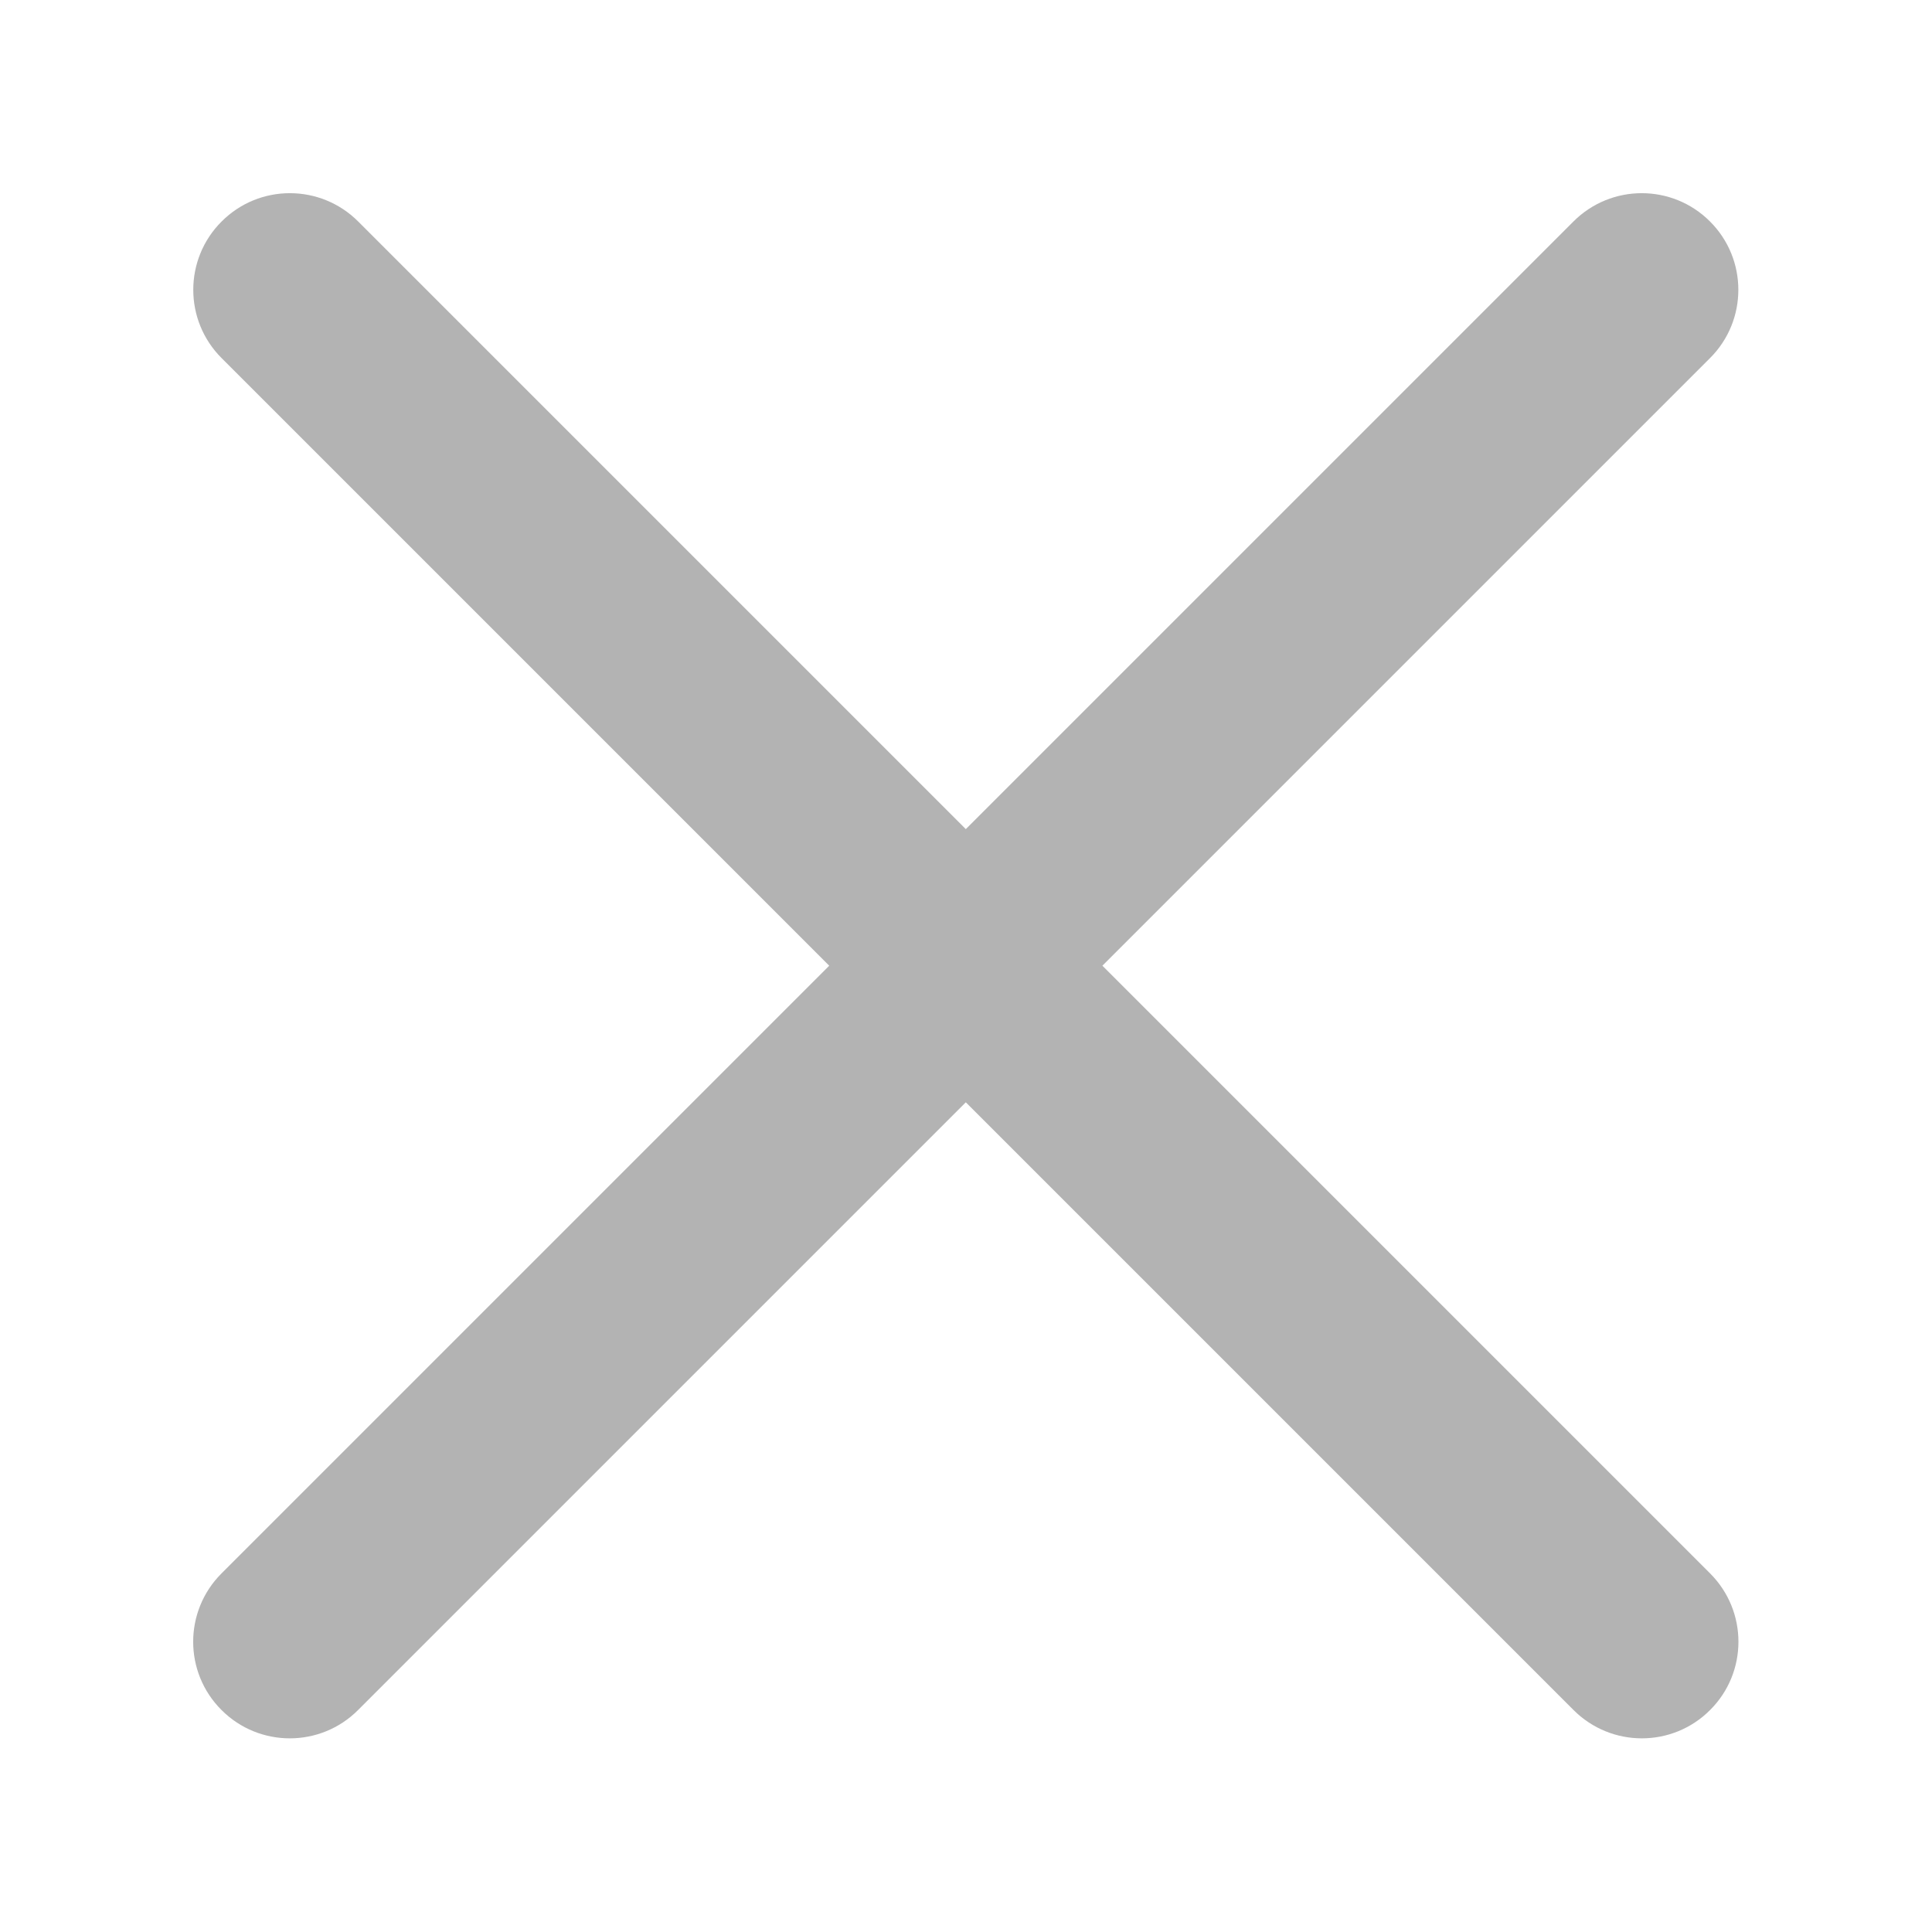
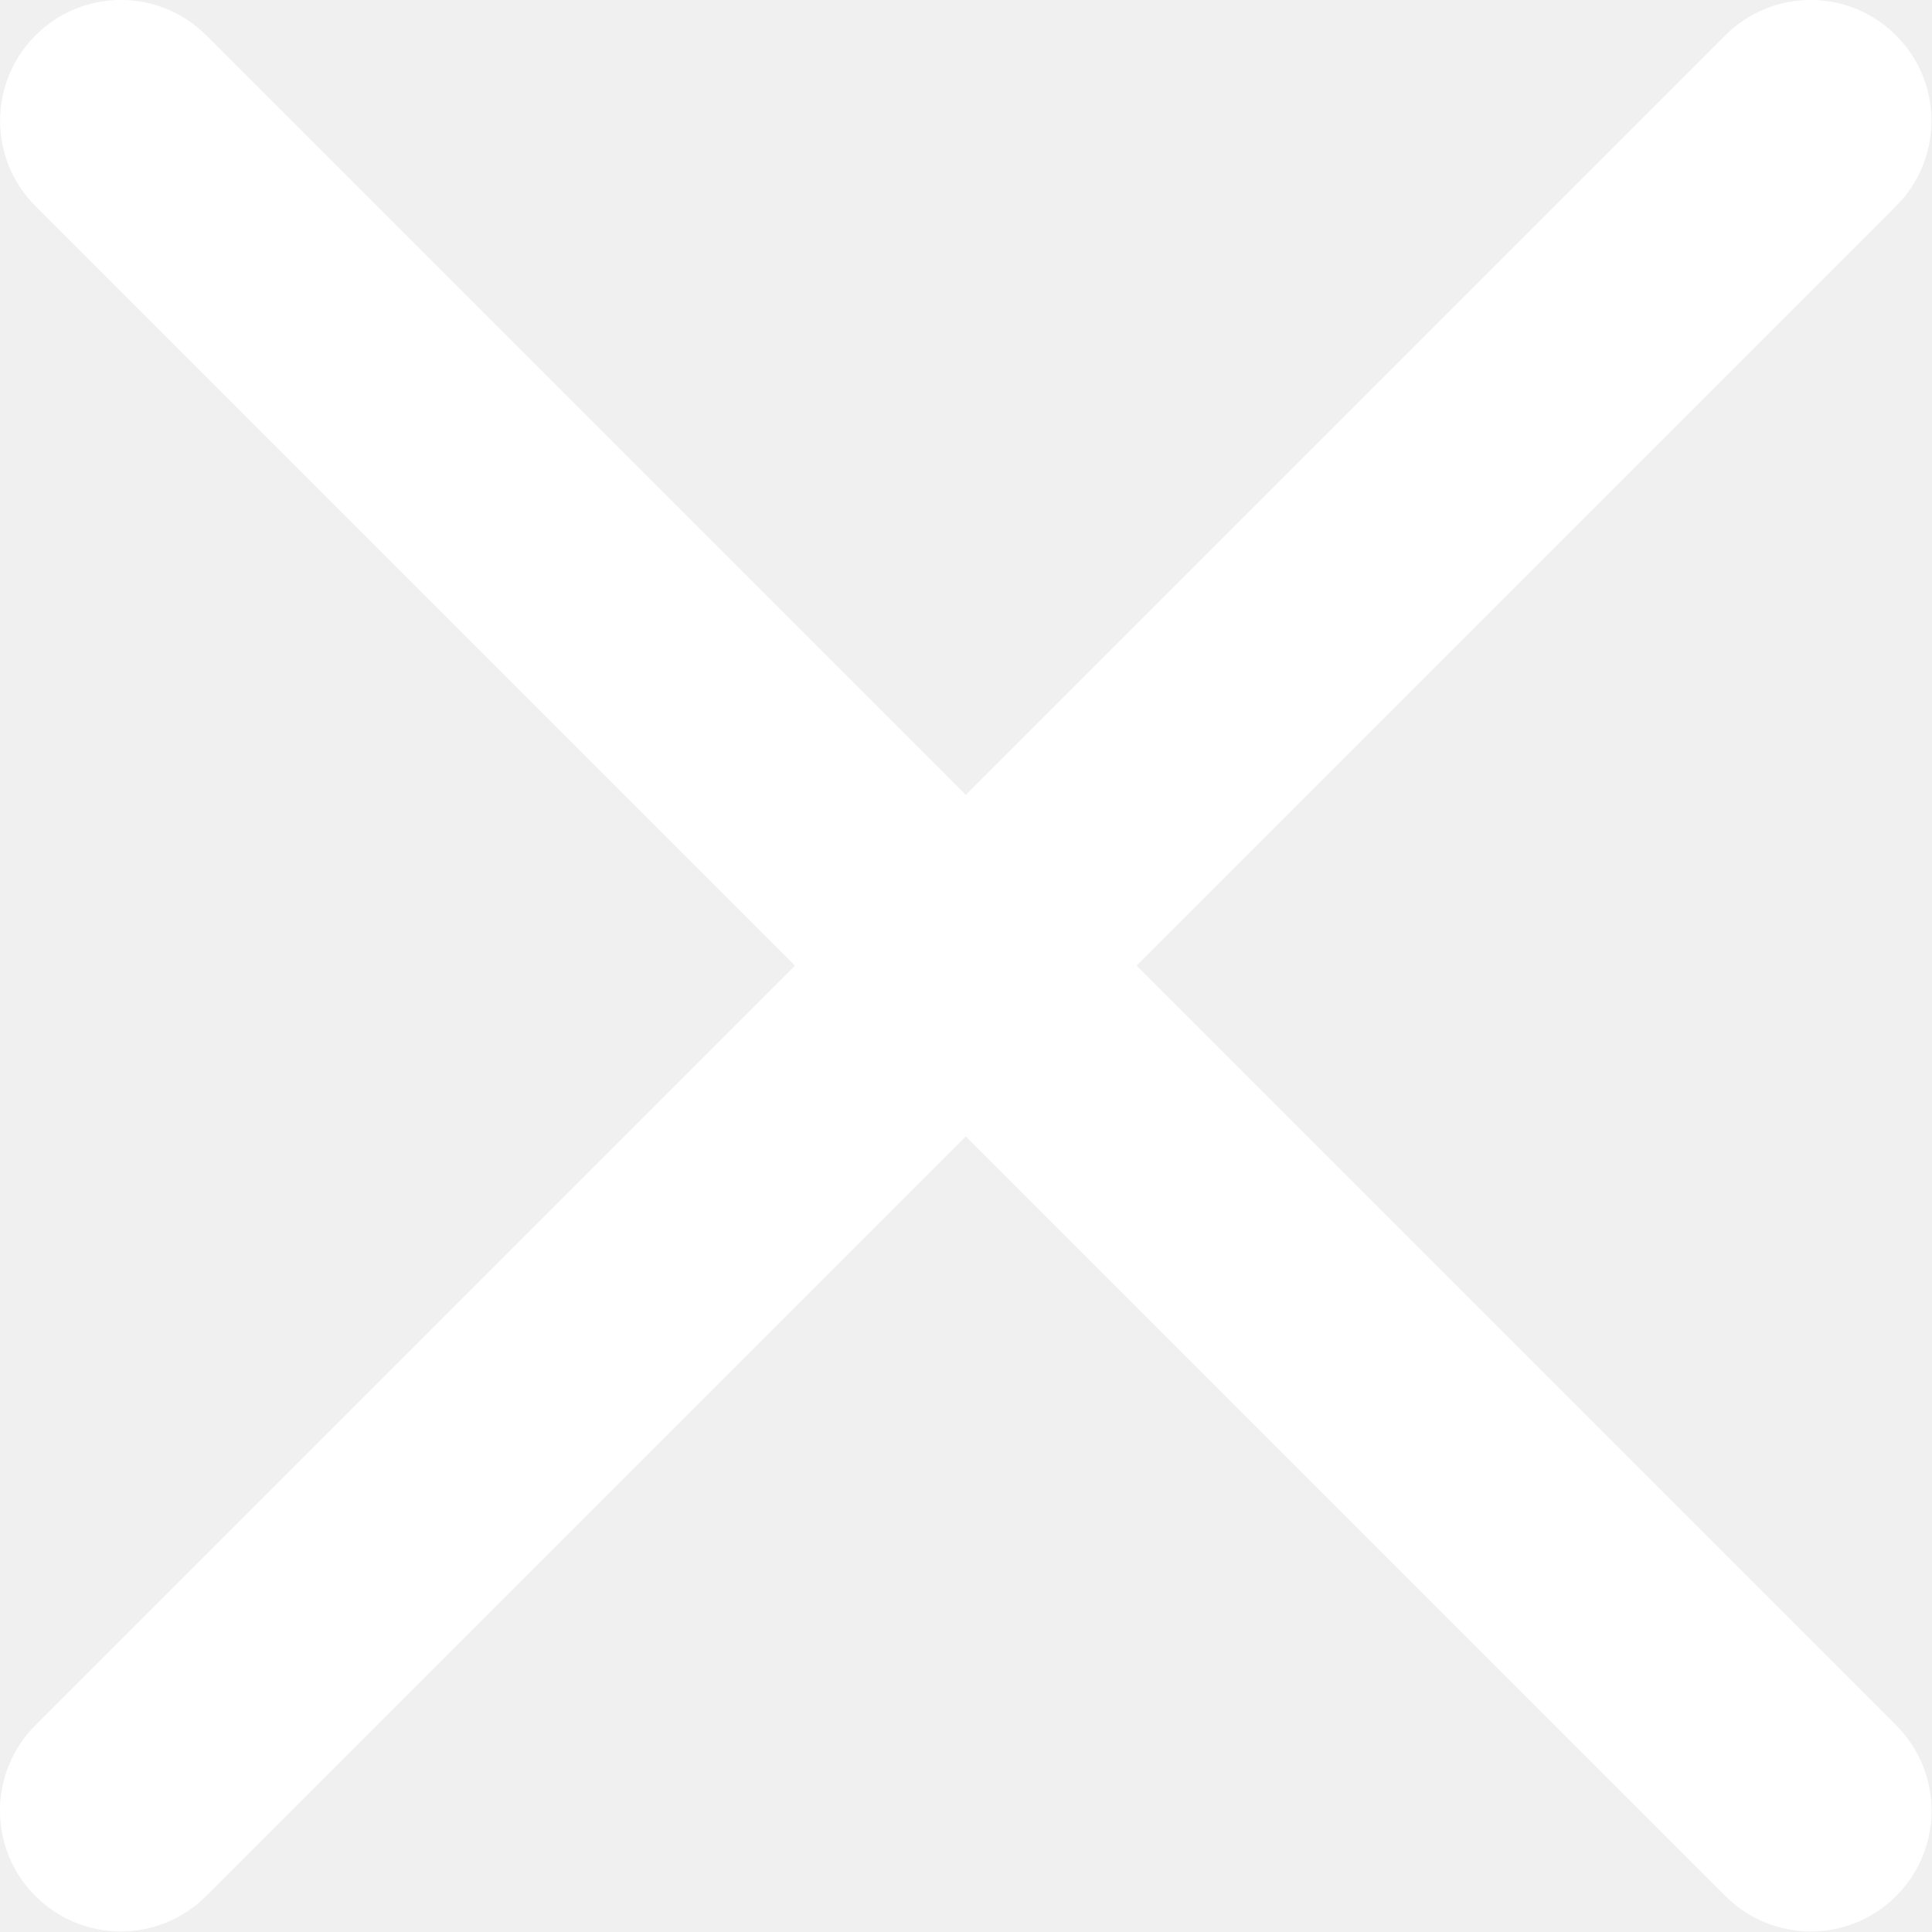
- <svg xmlns="http://www.w3.org/2000/svg" width="20" height="20" viewBox="0 0 20 20" fill="none">
-   <rect width="20" height="20" fill="white" />
-   <path fill-rule="evenodd" clip-rule="evenodd" d="M17.702 3.707C18.093 3.317 18.093 2.683 17.702 2.293C17.312 1.902 16.679 1.902 16.288 2.293L9.998 8.583L3.708 2.293C3.317 1.902 2.684 1.902 2.294 2.293C1.903 2.683 1.903 3.317 2.294 3.707L8.584 9.997L2.293 16.288C1.902 16.679 1.902 17.312 2.293 17.702C2.683 18.093 3.317 18.093 3.707 17.702L9.998 11.411L16.289 17.702C16.68 18.093 17.313 18.093 17.703 17.702C18.094 17.312 18.094 16.679 17.703 16.288L11.412 9.997L17.702 3.707Z" fill="black" fill-opacity="0.3" />
+ <svg xmlns="http://www.w3.org/2000/svg" width="16" height="16" viewBox="0 0 16 16" fill="none">
+   <path fill-rule="evenodd" clip-rule="evenodd" d="M15.702 1.707C16.093 1.317 16.093 0.683 15.702 0.293C15.312 -0.098 14.679 -0.098 14.288 0.293L7.998 6.583L1.708 0.293C1.317 -0.098 0.684 -0.098 0.294 0.293C-0.097 0.683 -0.097 1.317 0.294 1.707L6.584 7.997L0.293 14.288C-0.098 14.679 -0.098 15.312 0.293 15.702C0.683 16.093 1.317 16.093 1.707 15.702L7.998 9.411L14.289 15.702C14.68 16.093 15.313 16.093 15.703 15.702C16.094 15.312 16.094 14.679 15.703 14.288L9.412 7.997L15.702 1.707Z" fill="white" />
</svg>
